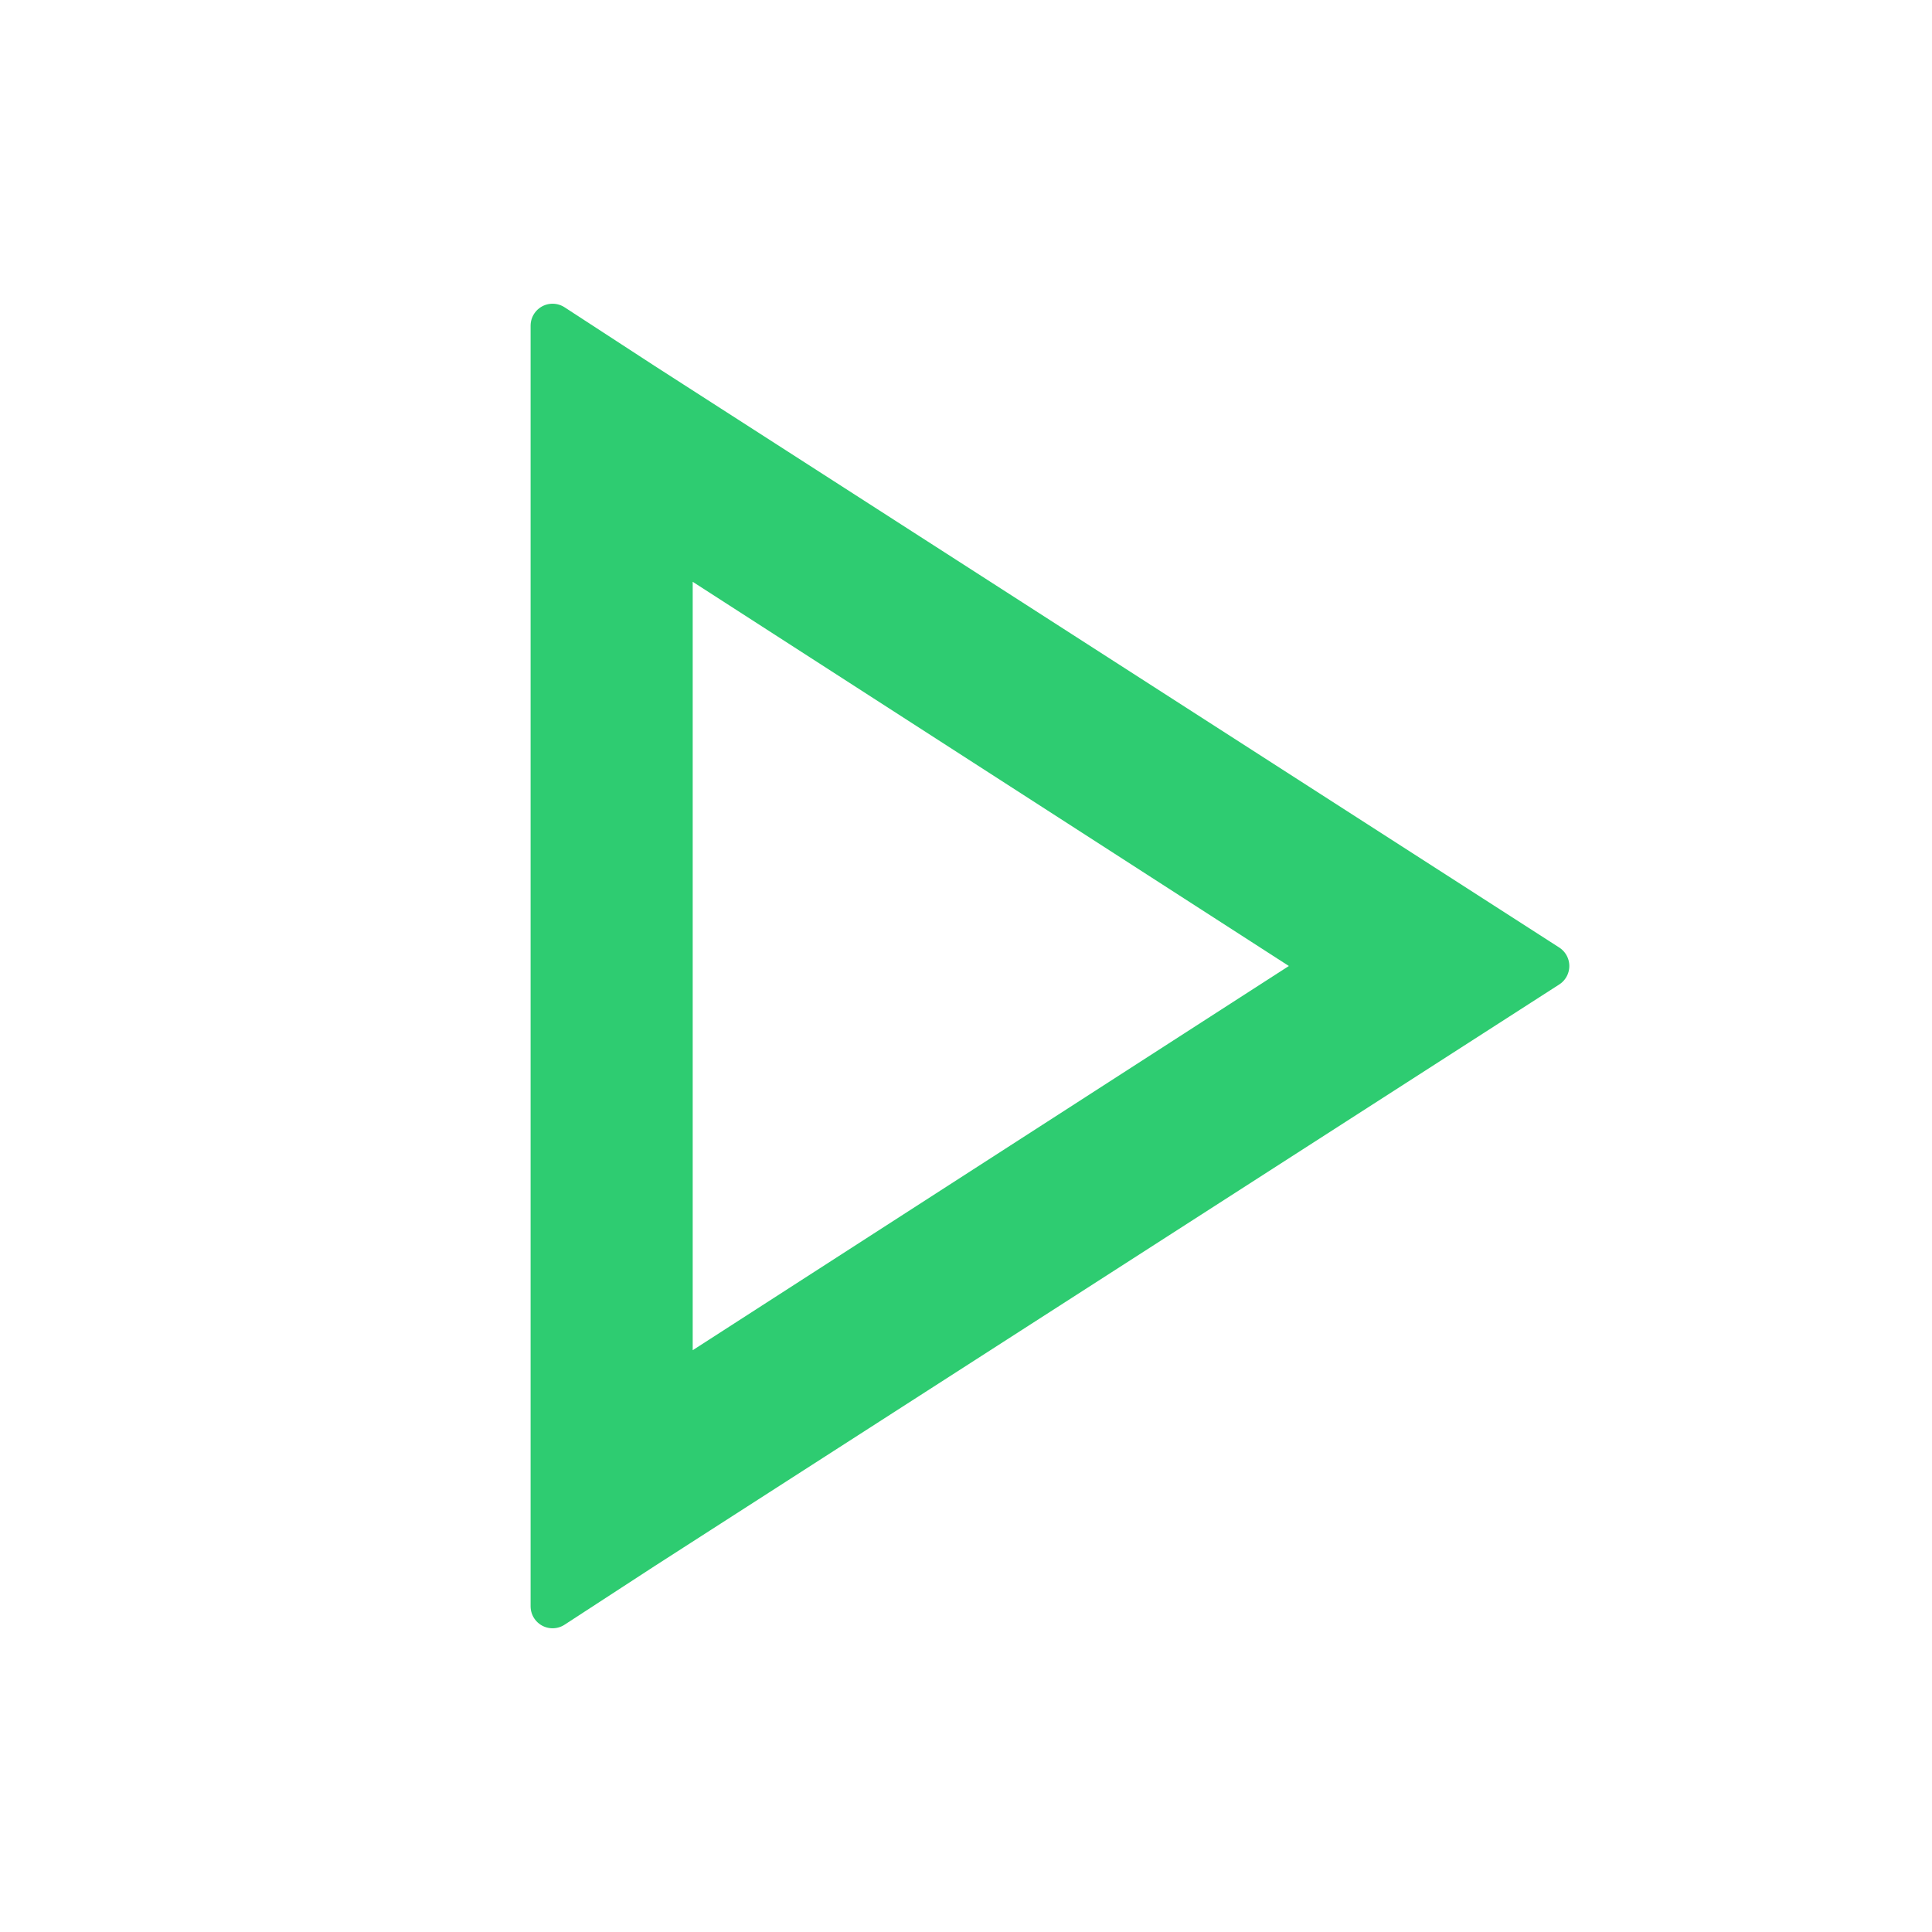
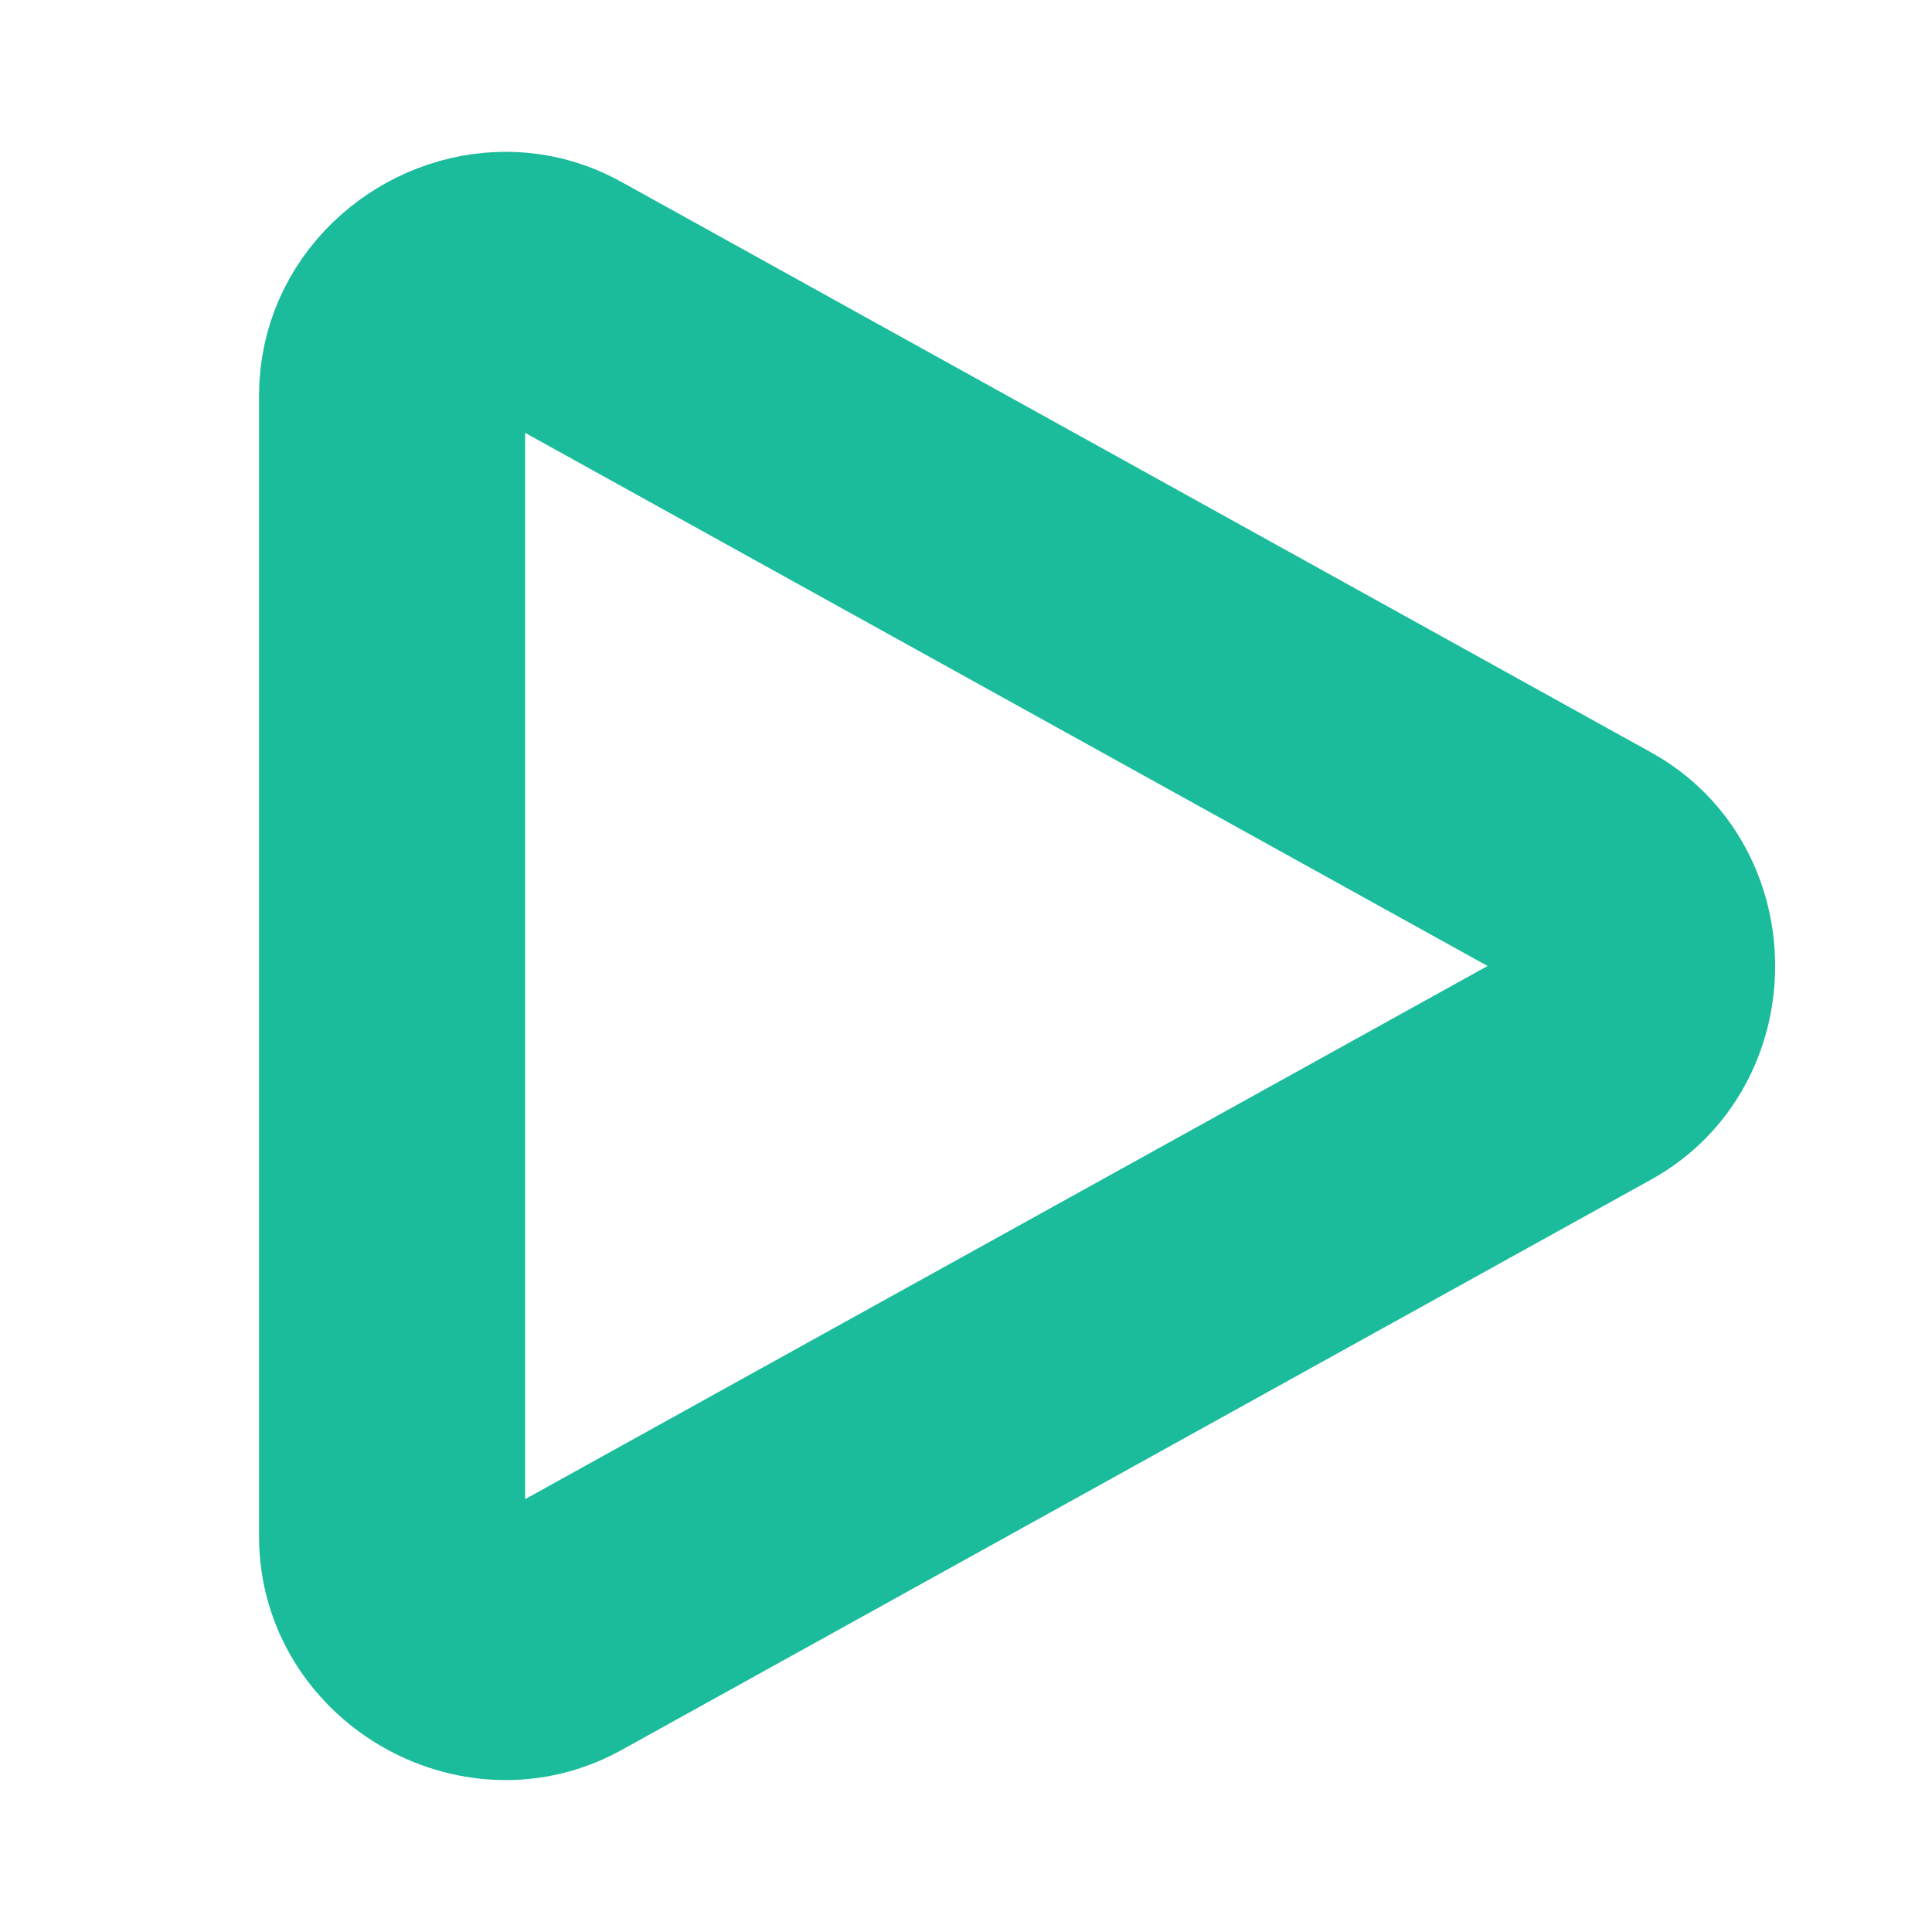
<svg xmlns="http://www.w3.org/2000/svg" viewBox="0 0 32 32" width="32px" height="32px">
-   <g id="surface26258012">
-     <path style="fill-rule:nonzero;fill:rgb(18.039%,80%,44.314%);fill-opacity:1;stroke-width:4;stroke-linecap:butt;stroke-linejoin:round;stroke:rgb(18.039%,80%,44.314%);stroke-opacity:1;stroke-miterlimit:10;" d="M 56.61 33.08 L 138.92 86 L 56.61 138.92 L 48.366 144.287 L 48.366 27.713 Z M 59.122 124.643 L 119.083 86 L 59.122 47.357 Z M 59.122 124.643 " transform="matrix(0.181953,0,0,0.181953,0.352,0.352)" />
-     <path style=" stroke:none;fill-rule:nonzero;fill:rgb(18.039%,80%,44.314%);fill-opacity:1;" d="M 9.152 5.395 L 9.152 26.605 L 10.652 25.629 L 25.629 16 L 10.652 6.371 Z M 11.109 8.969 L 22.02 16 L 11.109 23.031 Z M 11.109 8.969 " />
+   <g id="surface47786771">
+     <path style="fill-rule:nonzero;fill:rgb(10.196%,73.725%,61.176%);fill-opacity:1;stroke-width:15;stroke-linecap:butt;stroke-linejoin:round;stroke:rgb(10.196%,73.725%,61.176%);stroke-opacity:1;stroke-miterlimit:10;" d="M 49.029 16.69 L 148.669 71.896 C 159.509 77.898 159.509 94.102 148.669 100.104 L 49.029 155.31 C 38.485 161.152 25.089 153.256 25.089 141.206 L 25.089 30.794 C 25.089 21.757 32.62 15.047 40.836 14.727 C 43.574 14.613 46.404 15.229 49.029 16.69 Z M 38.394 26.024 C 36.865 26.914 35.838 28.626 35.838 30.794 L 35.838 141.206 C 35.838 145.565 40.014 148.03 43.802 145.907 L 143.465 90.701 C 147.414 88.533 147.414 83.467 143.465 81.299 L 43.802 26.093 C 42.867 25.568 41.885 25.317 40.973 25.317 C 40.037 25.317 39.147 25.568 38.394 26.024 Z M 38.394 26.024 " transform="matrix(0.171163,0,0,0.171163,1.28,1.28)" />
+     <path style=" stroke:none;fill-rule:nonzero;fill:rgb(10.196%,73.725%,61.176%);fill-opacity:1;" d="M 8.27 3.801 C 6.863 3.855 5.574 5.004 5.574 6.551 L 5.574 25.449 C 5.574 27.512 7.867 28.863 9.672 27.863 L 26.727 18.414 C 28.582 17.387 28.582 14.613 26.727 13.586 L 9.672 4.137 C 9.223 3.887 8.738 3.781 8.27 3.801 Z M 8.293 5.613 C 8.449 5.613 8.617 5.656 8.777 5.746 L 25.836 15.195 C 26.512 15.566 26.512 16.434 25.836 16.805 L 8.777 26.254 C 8.129 26.617 7.414 26.195 7.414 25.449 L 7.414 6.551 C 7.414 6.18 7.59 5.887 7.852 5.734 C 7.98 5.656 8.133 5.613 8.293 5.613 Z M 8.293 5.613 " />
  </g>
</svg>
